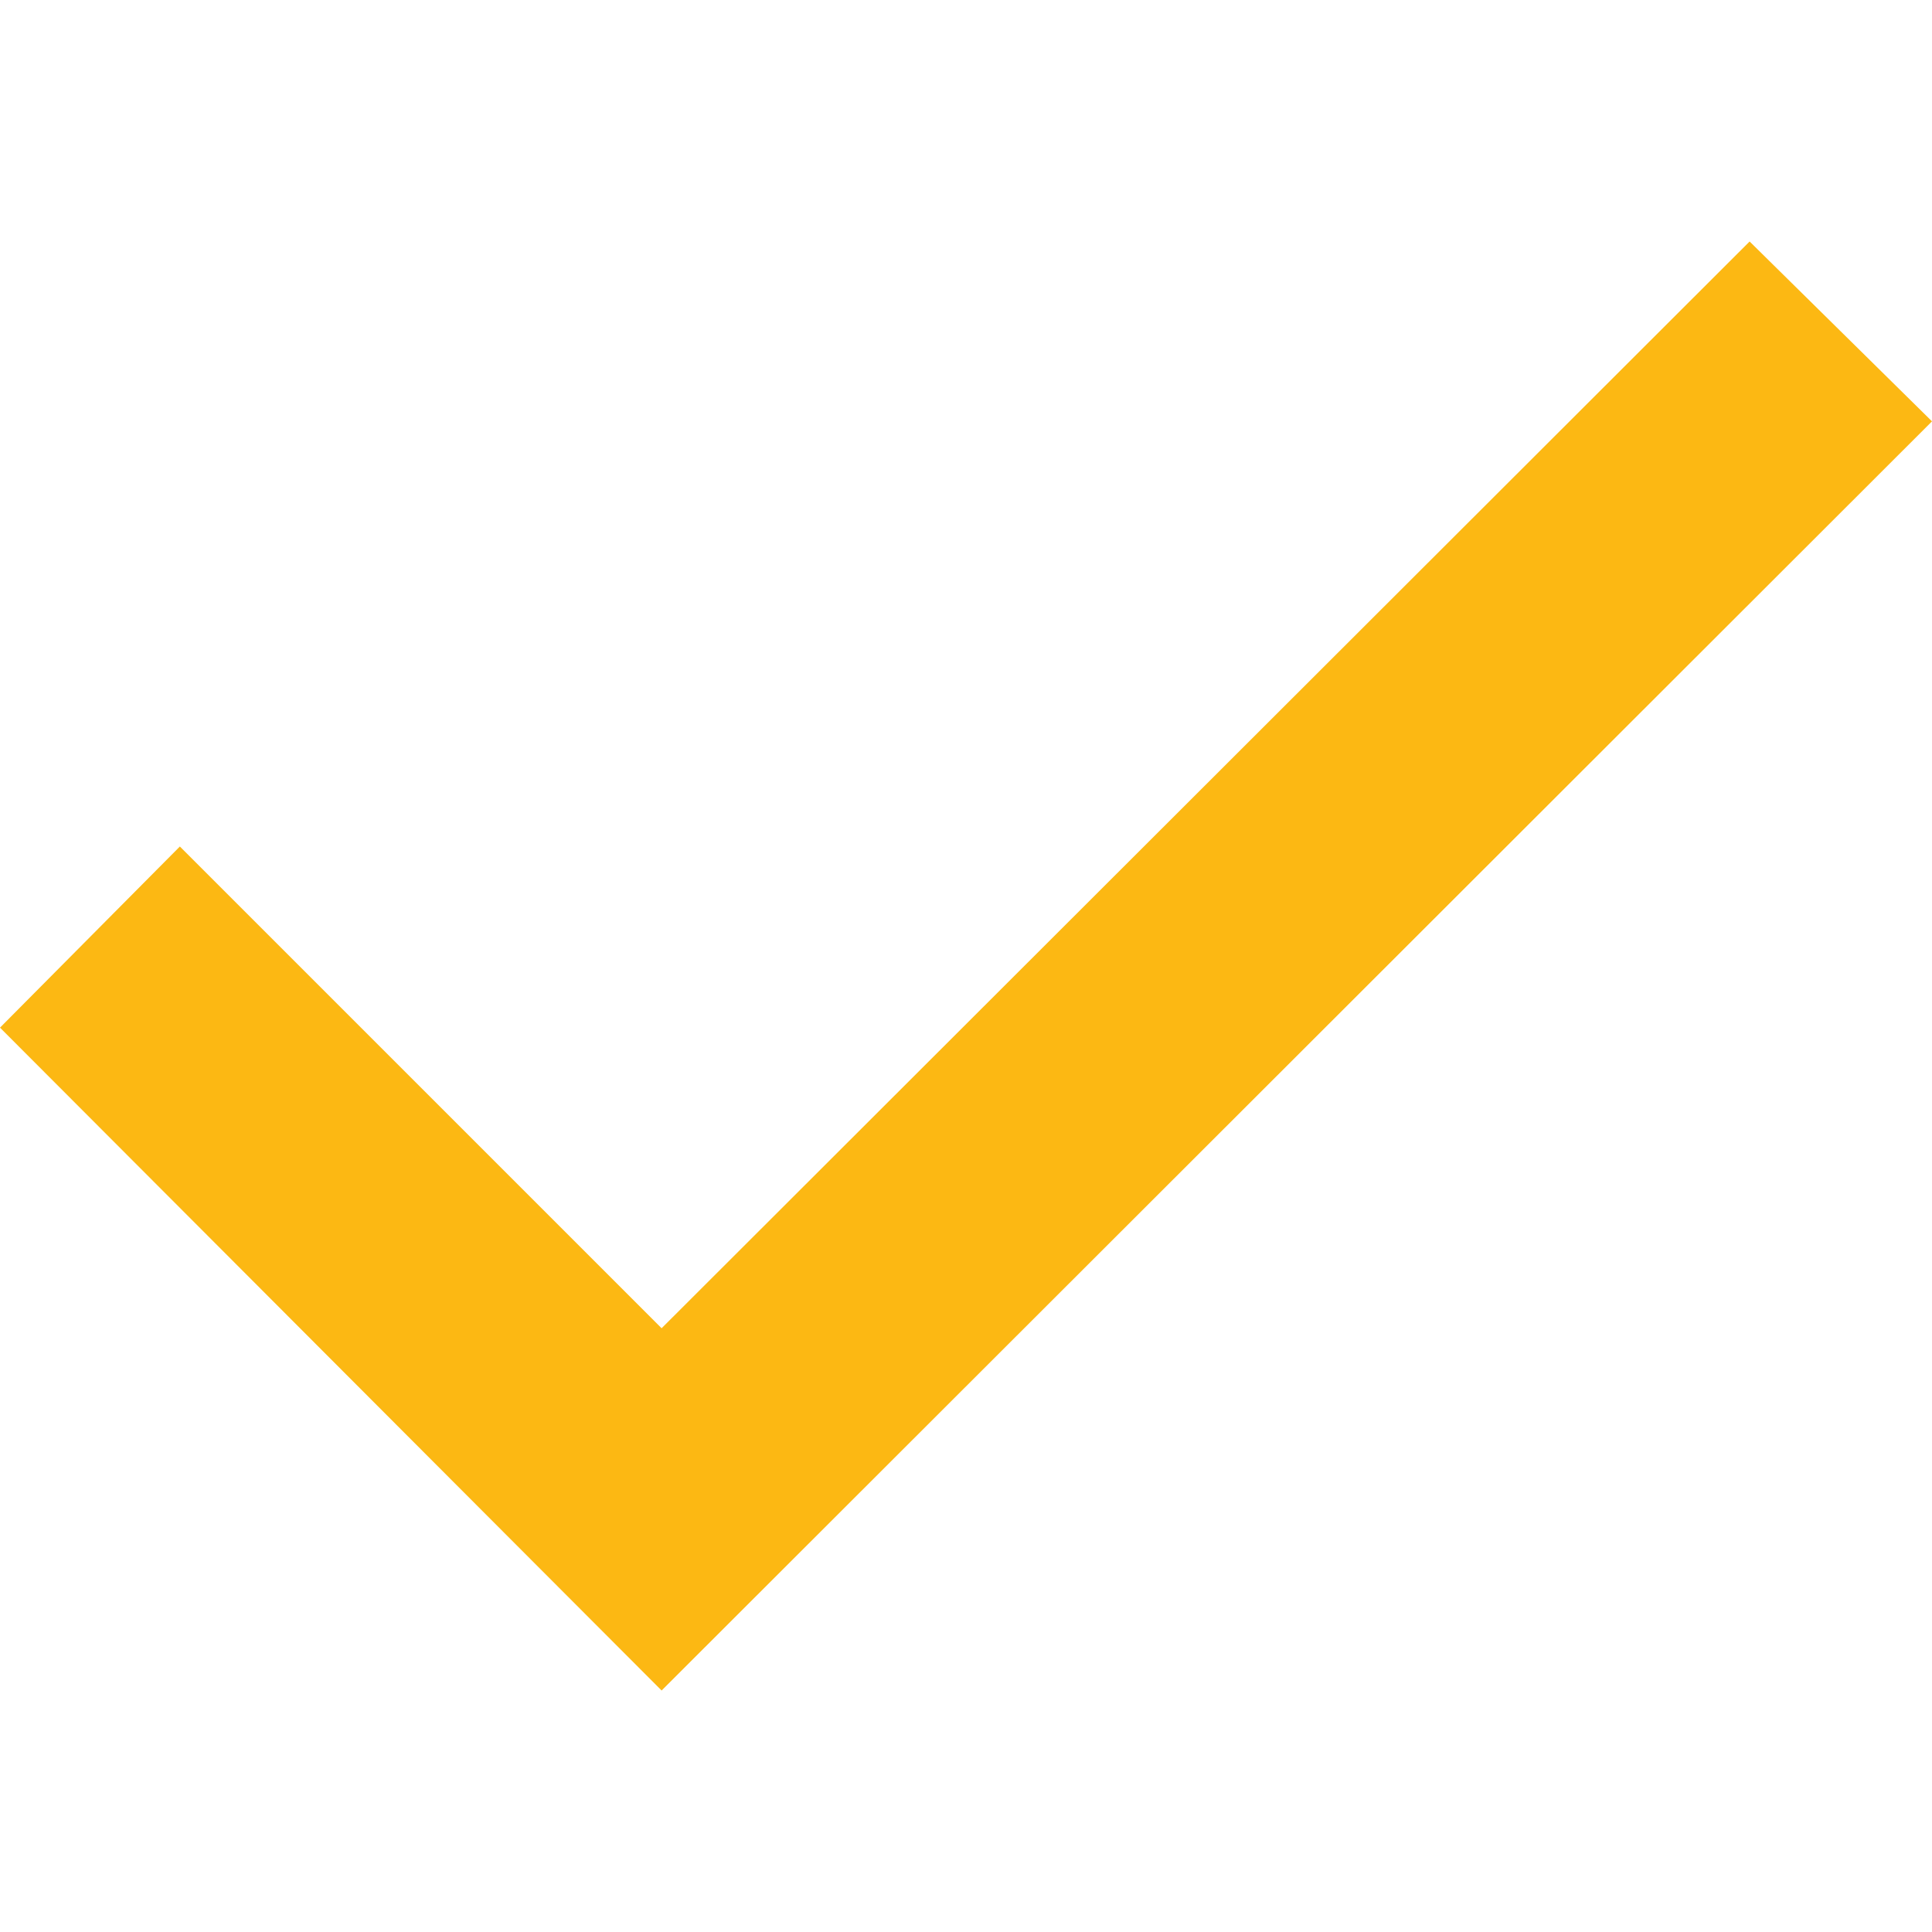
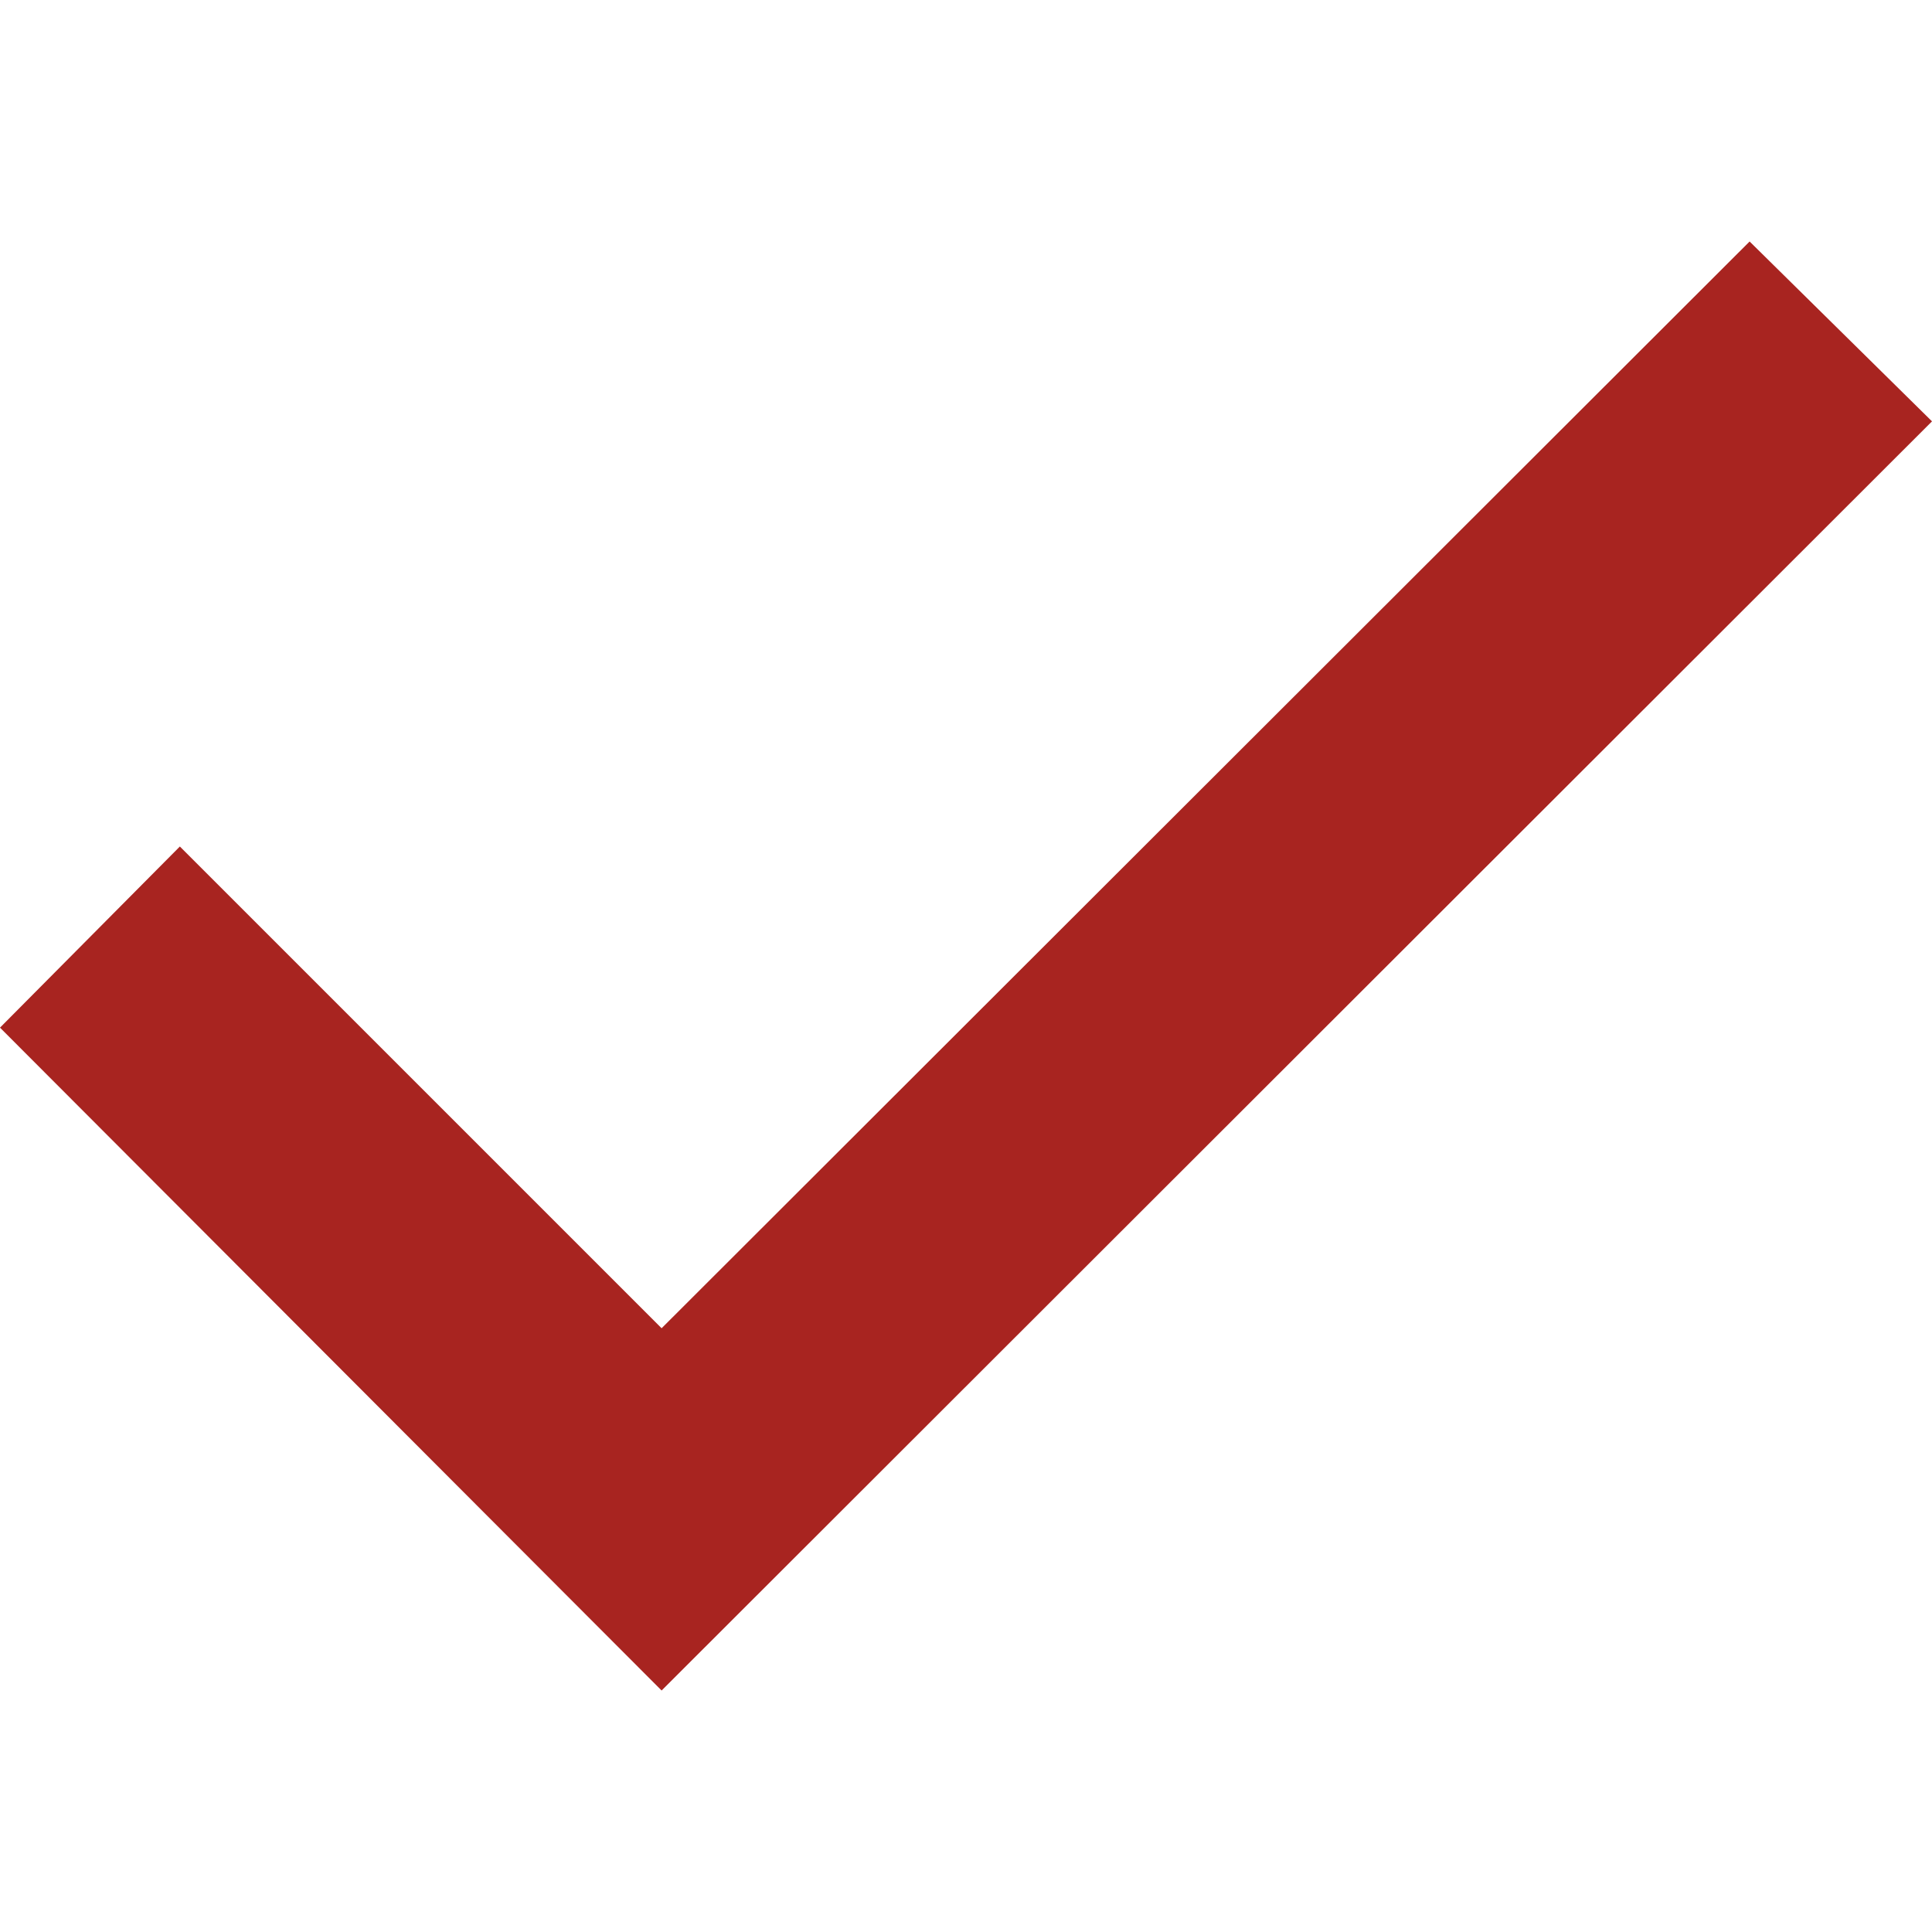
<svg xmlns="http://www.w3.org/2000/svg" version="1.1" width="512" height="512" x="0" y="0" viewBox="0 0 515.556 515.556" style="enable-background:new 0 0 512 512" xml:space="preserve">
  <g>
-     <path d="m0 274.226 176.549 176.886 339.007-338.672-48.67-47.997-290.337 290-128.553-128.552z" fill="#FCB813" data-original="#000000" style="" />
+     <path d="m0 274.226 176.549 176.886 339.007-338.672-48.67-47.997-290.337 290-128.553-128.552z" fill="#a82420" data-original="#000000" style="" />
  </g>
</svg>
